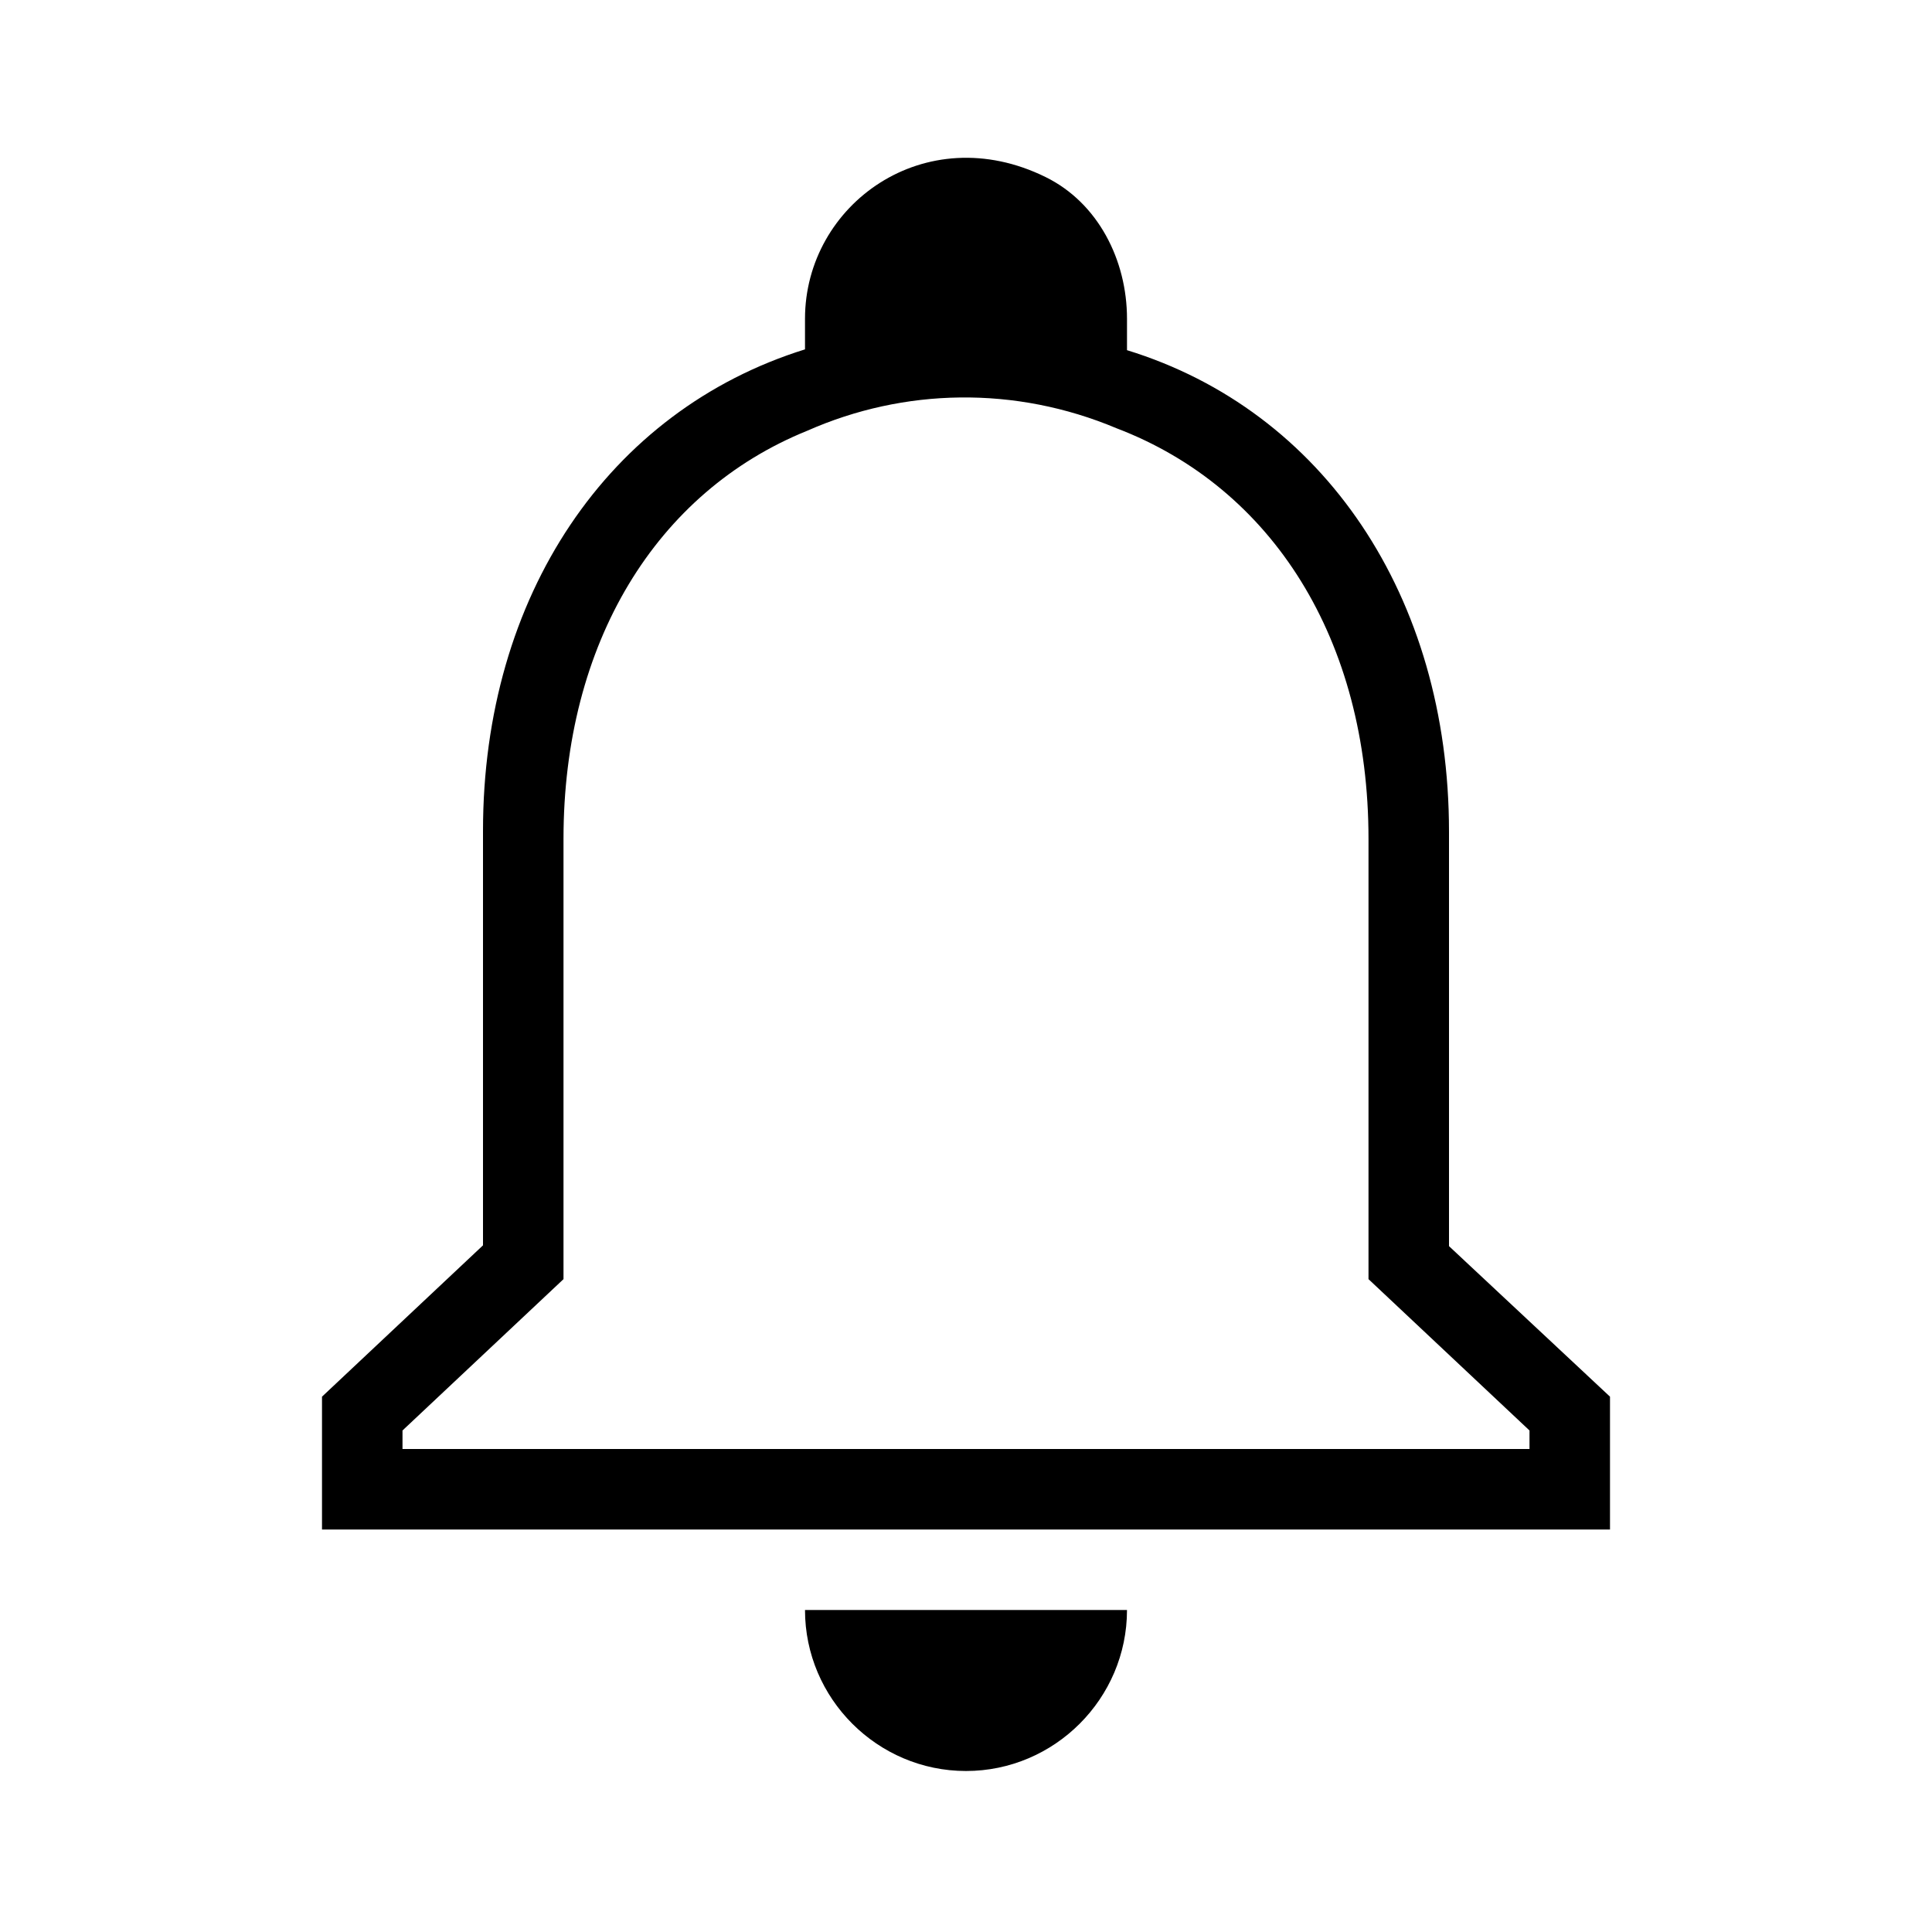
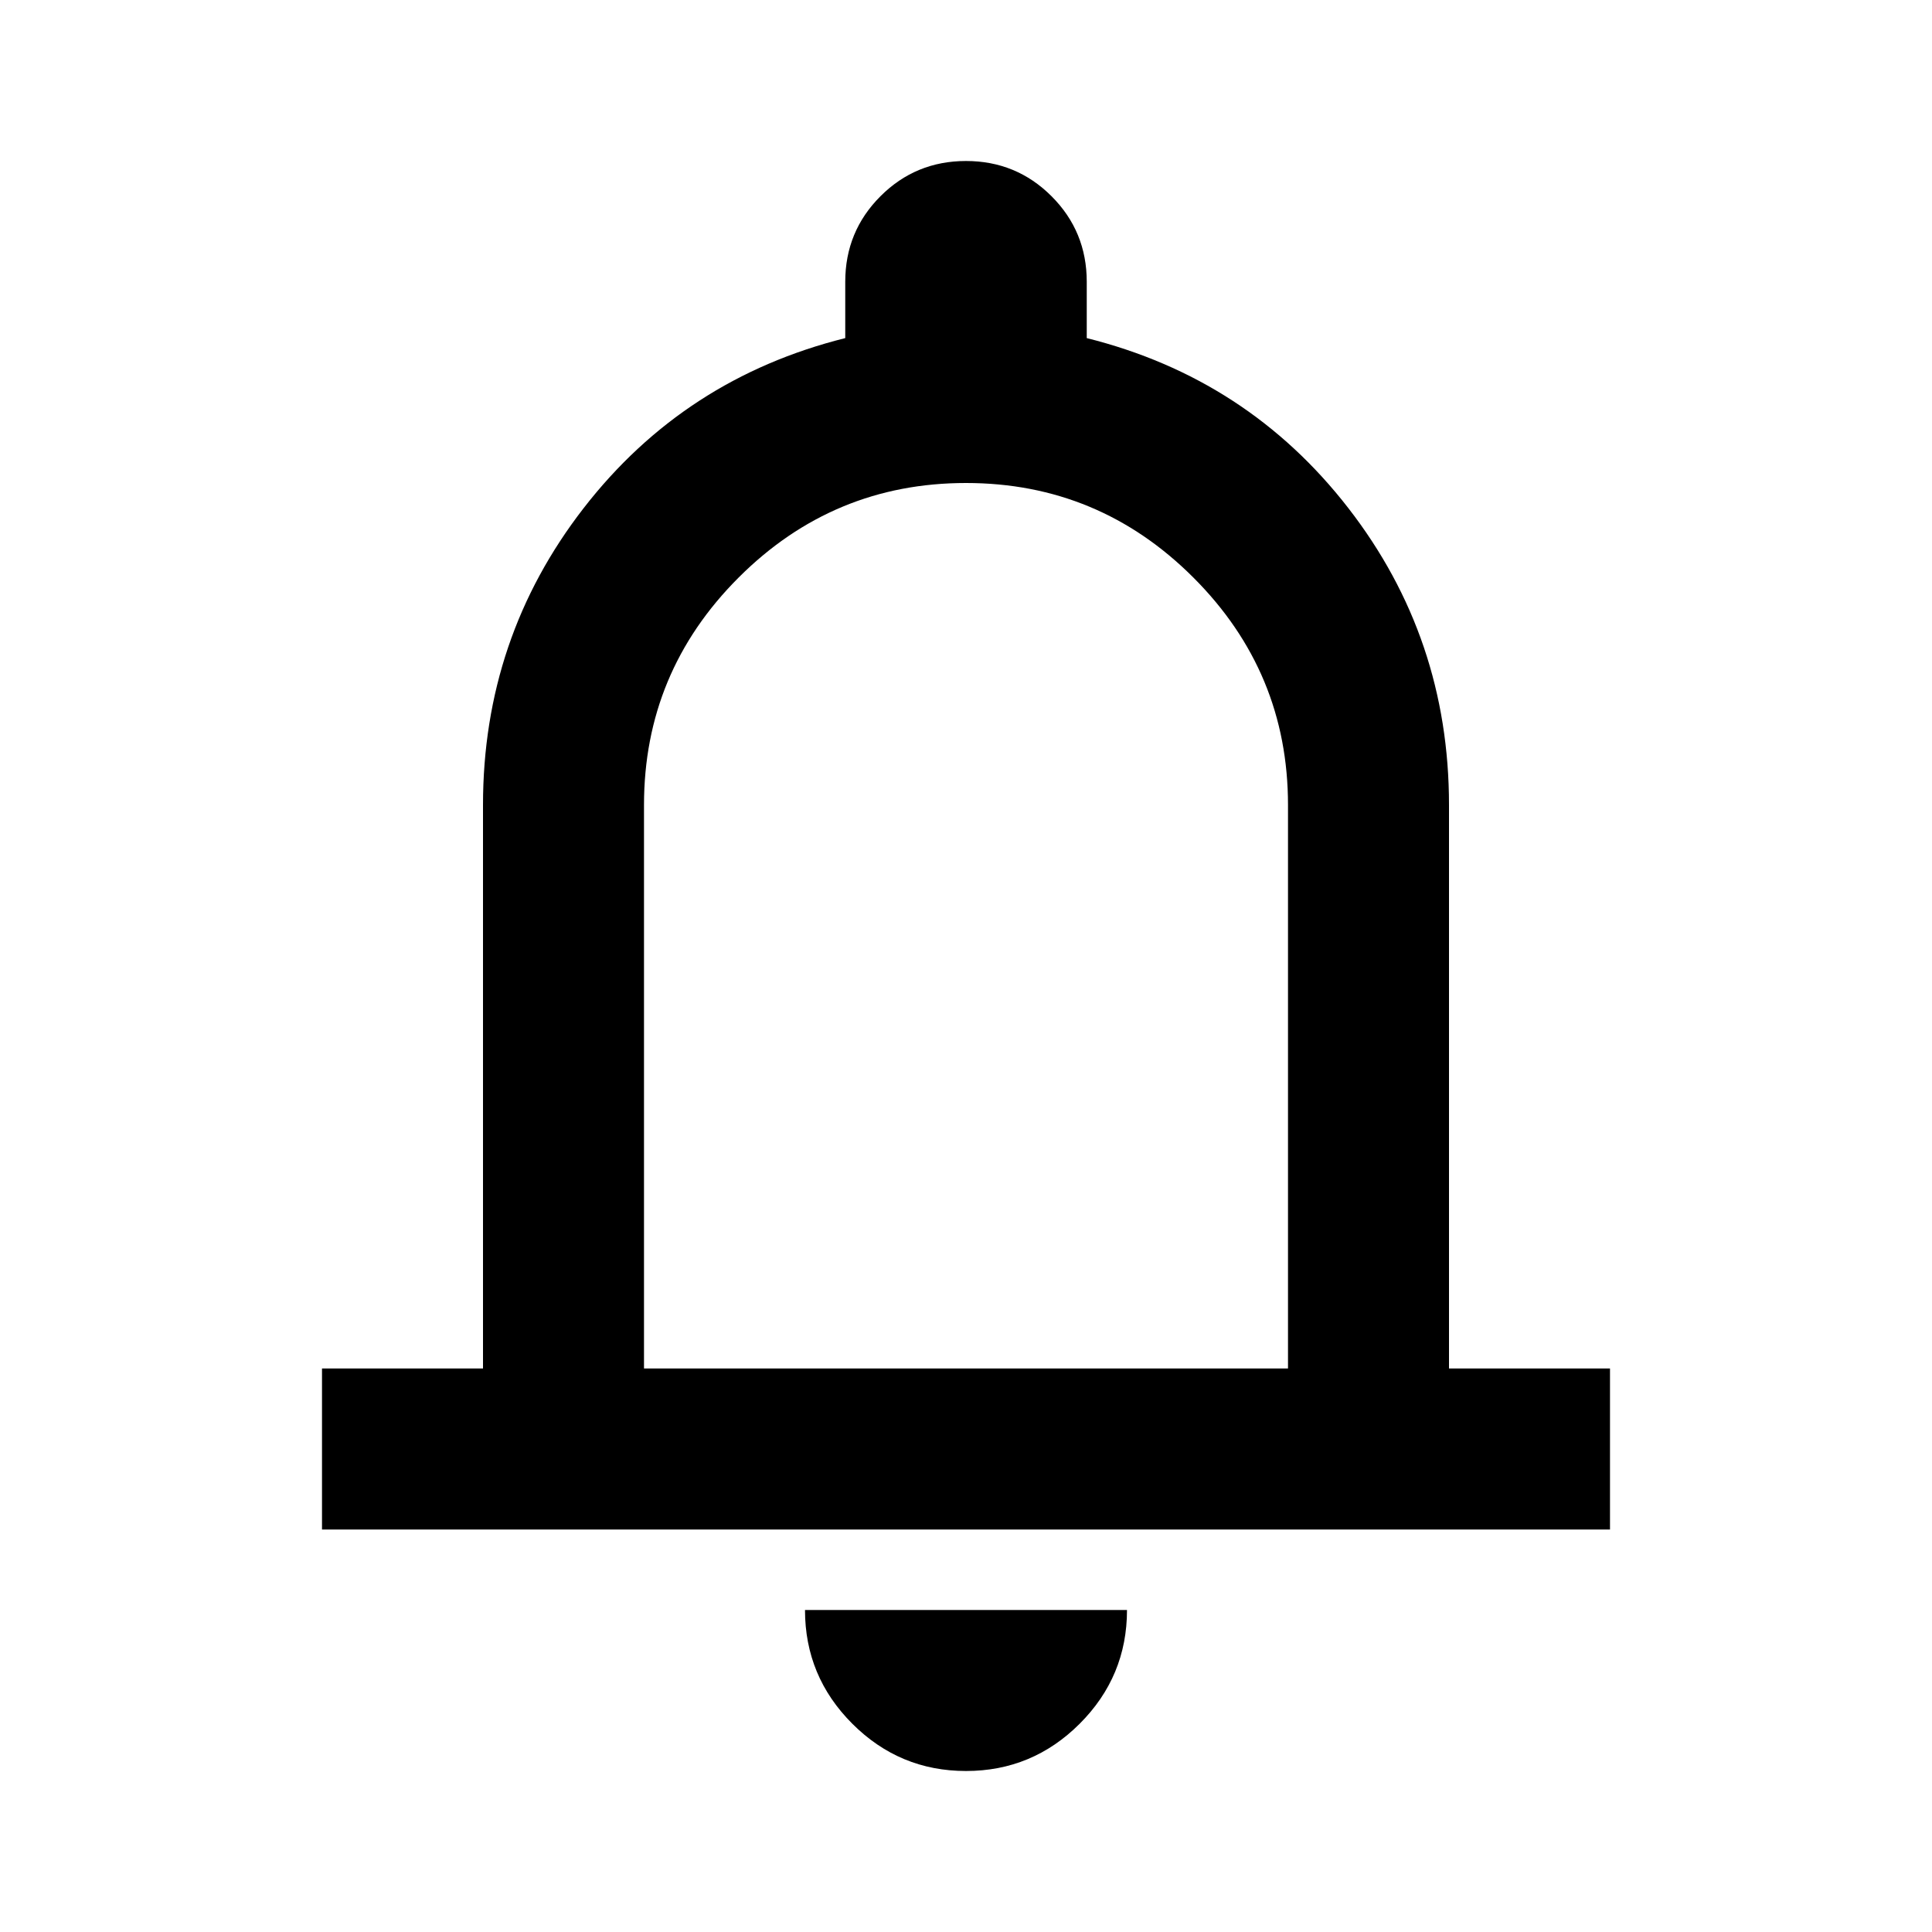
- <svg xmlns="http://www.w3.org/2000/svg" viewBox="0 0 24 24" preserveAspectRatio="xMidYMid meet" focusable="false" class="style-scope yt-icon" style="pointer-events: none; display: block; width: 100%; height: 100%;">
-   <g class="style-scope yt-icon">
-     <path d="M10,20h4c0,1.1-0.9,2-2,2S10,21.1,10,20z M20,17.35V19H4v-1.65l2-1.88v-5.15c0-2.92,1.56-5.22,4-5.98V3.96 c0-1.42,1.49-2.5,2.99-1.76C13.64,2.52,14,3.23,14,3.96l0,0.39c2.44,0.75,4,3.06,4,5.98v5.15L20,17.35z M19,17.77l-2-1.88v-5.47 c0-2.47-1.19-4.36-3.13-5.1c-1.26-0.53-2.64-0.5-3.84,0.03C8.15,6.11,7,7.99,7,10.42v5.47l-2,1.88V18h14V17.77z" class="style-scope yt-icon" />
-   </g>
+ <svg xmlns="http://www.w3.org/2000/svg" height="24" viewBox="0 -960 960 960" width="24">
+   <path d="M160-200v-80h80v-280q0-83 50-147.5T420-792v-28q0-25 17.5-42.5T480-880q25 0 42.5 17.5T540-820v28q80 20 130 84.5T720-560v280h80v80H160Zm320-300Zm0 420q-33 0-56.5-23.5T400-160h160q0 33-23.5 56.5T480-80ZM320-280h320v-280q0-66-47-113t-113-47q-66 0-113 47t-47 113v280Z" />
</svg>
